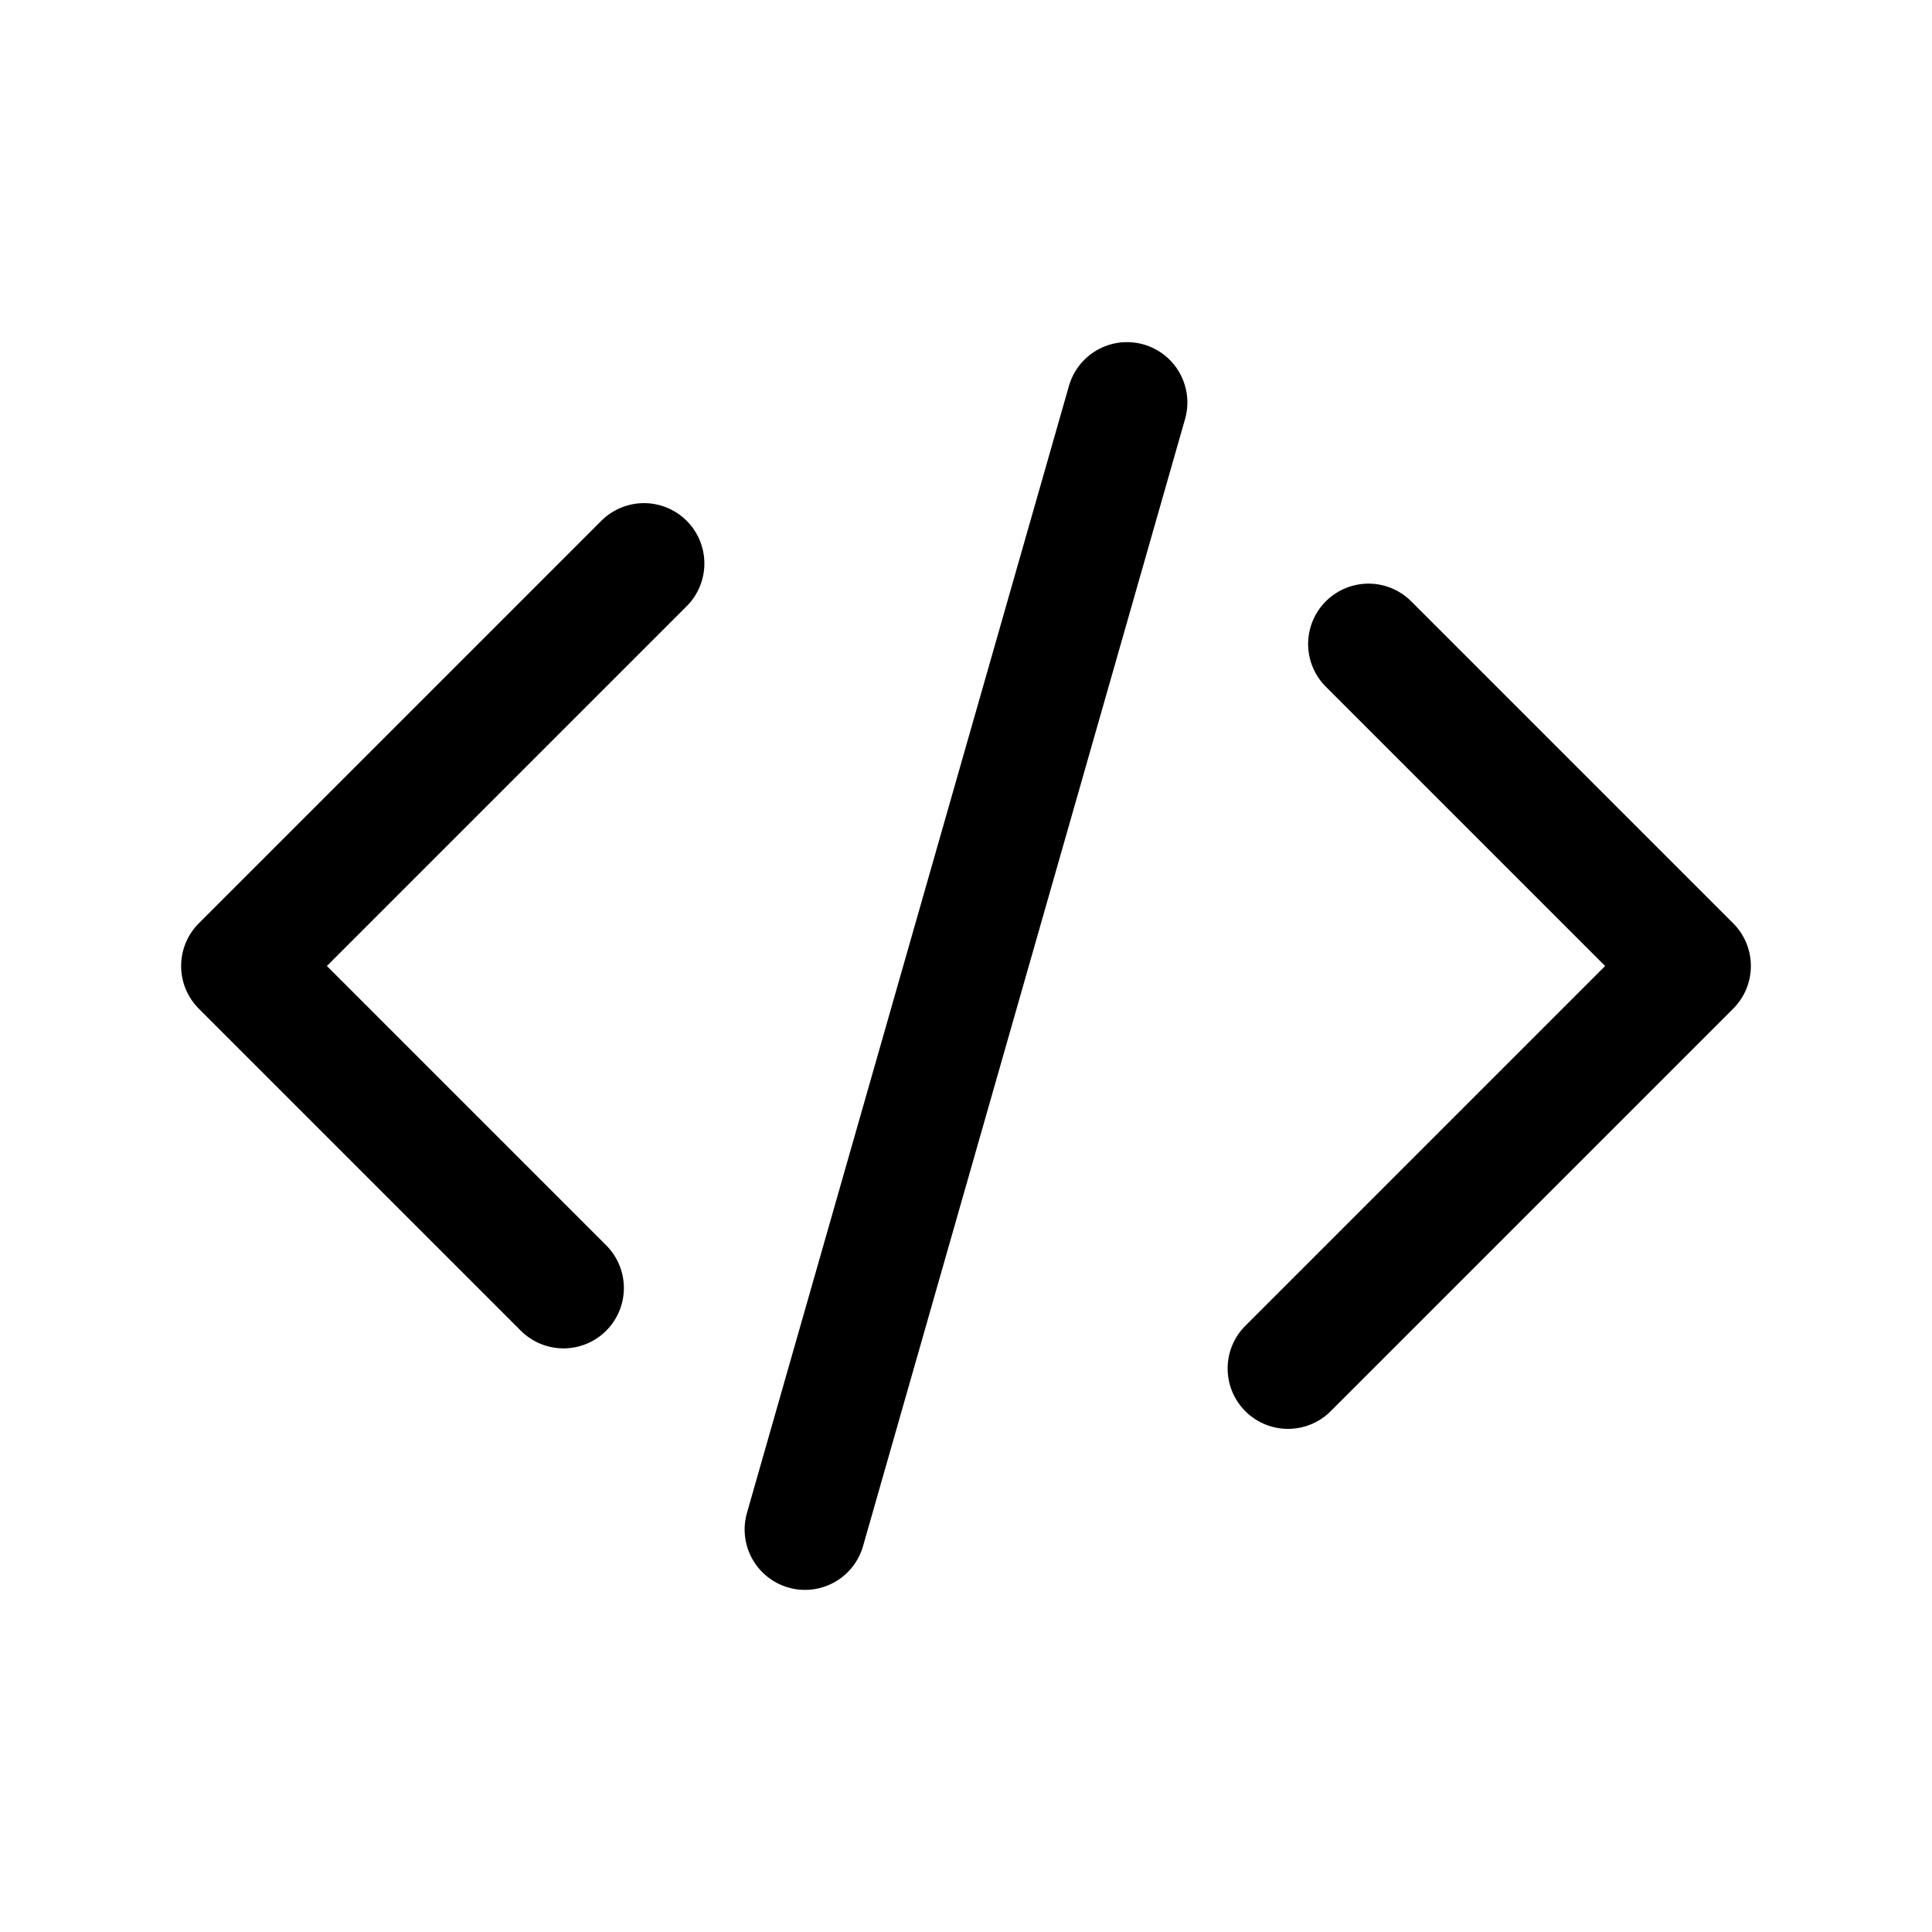
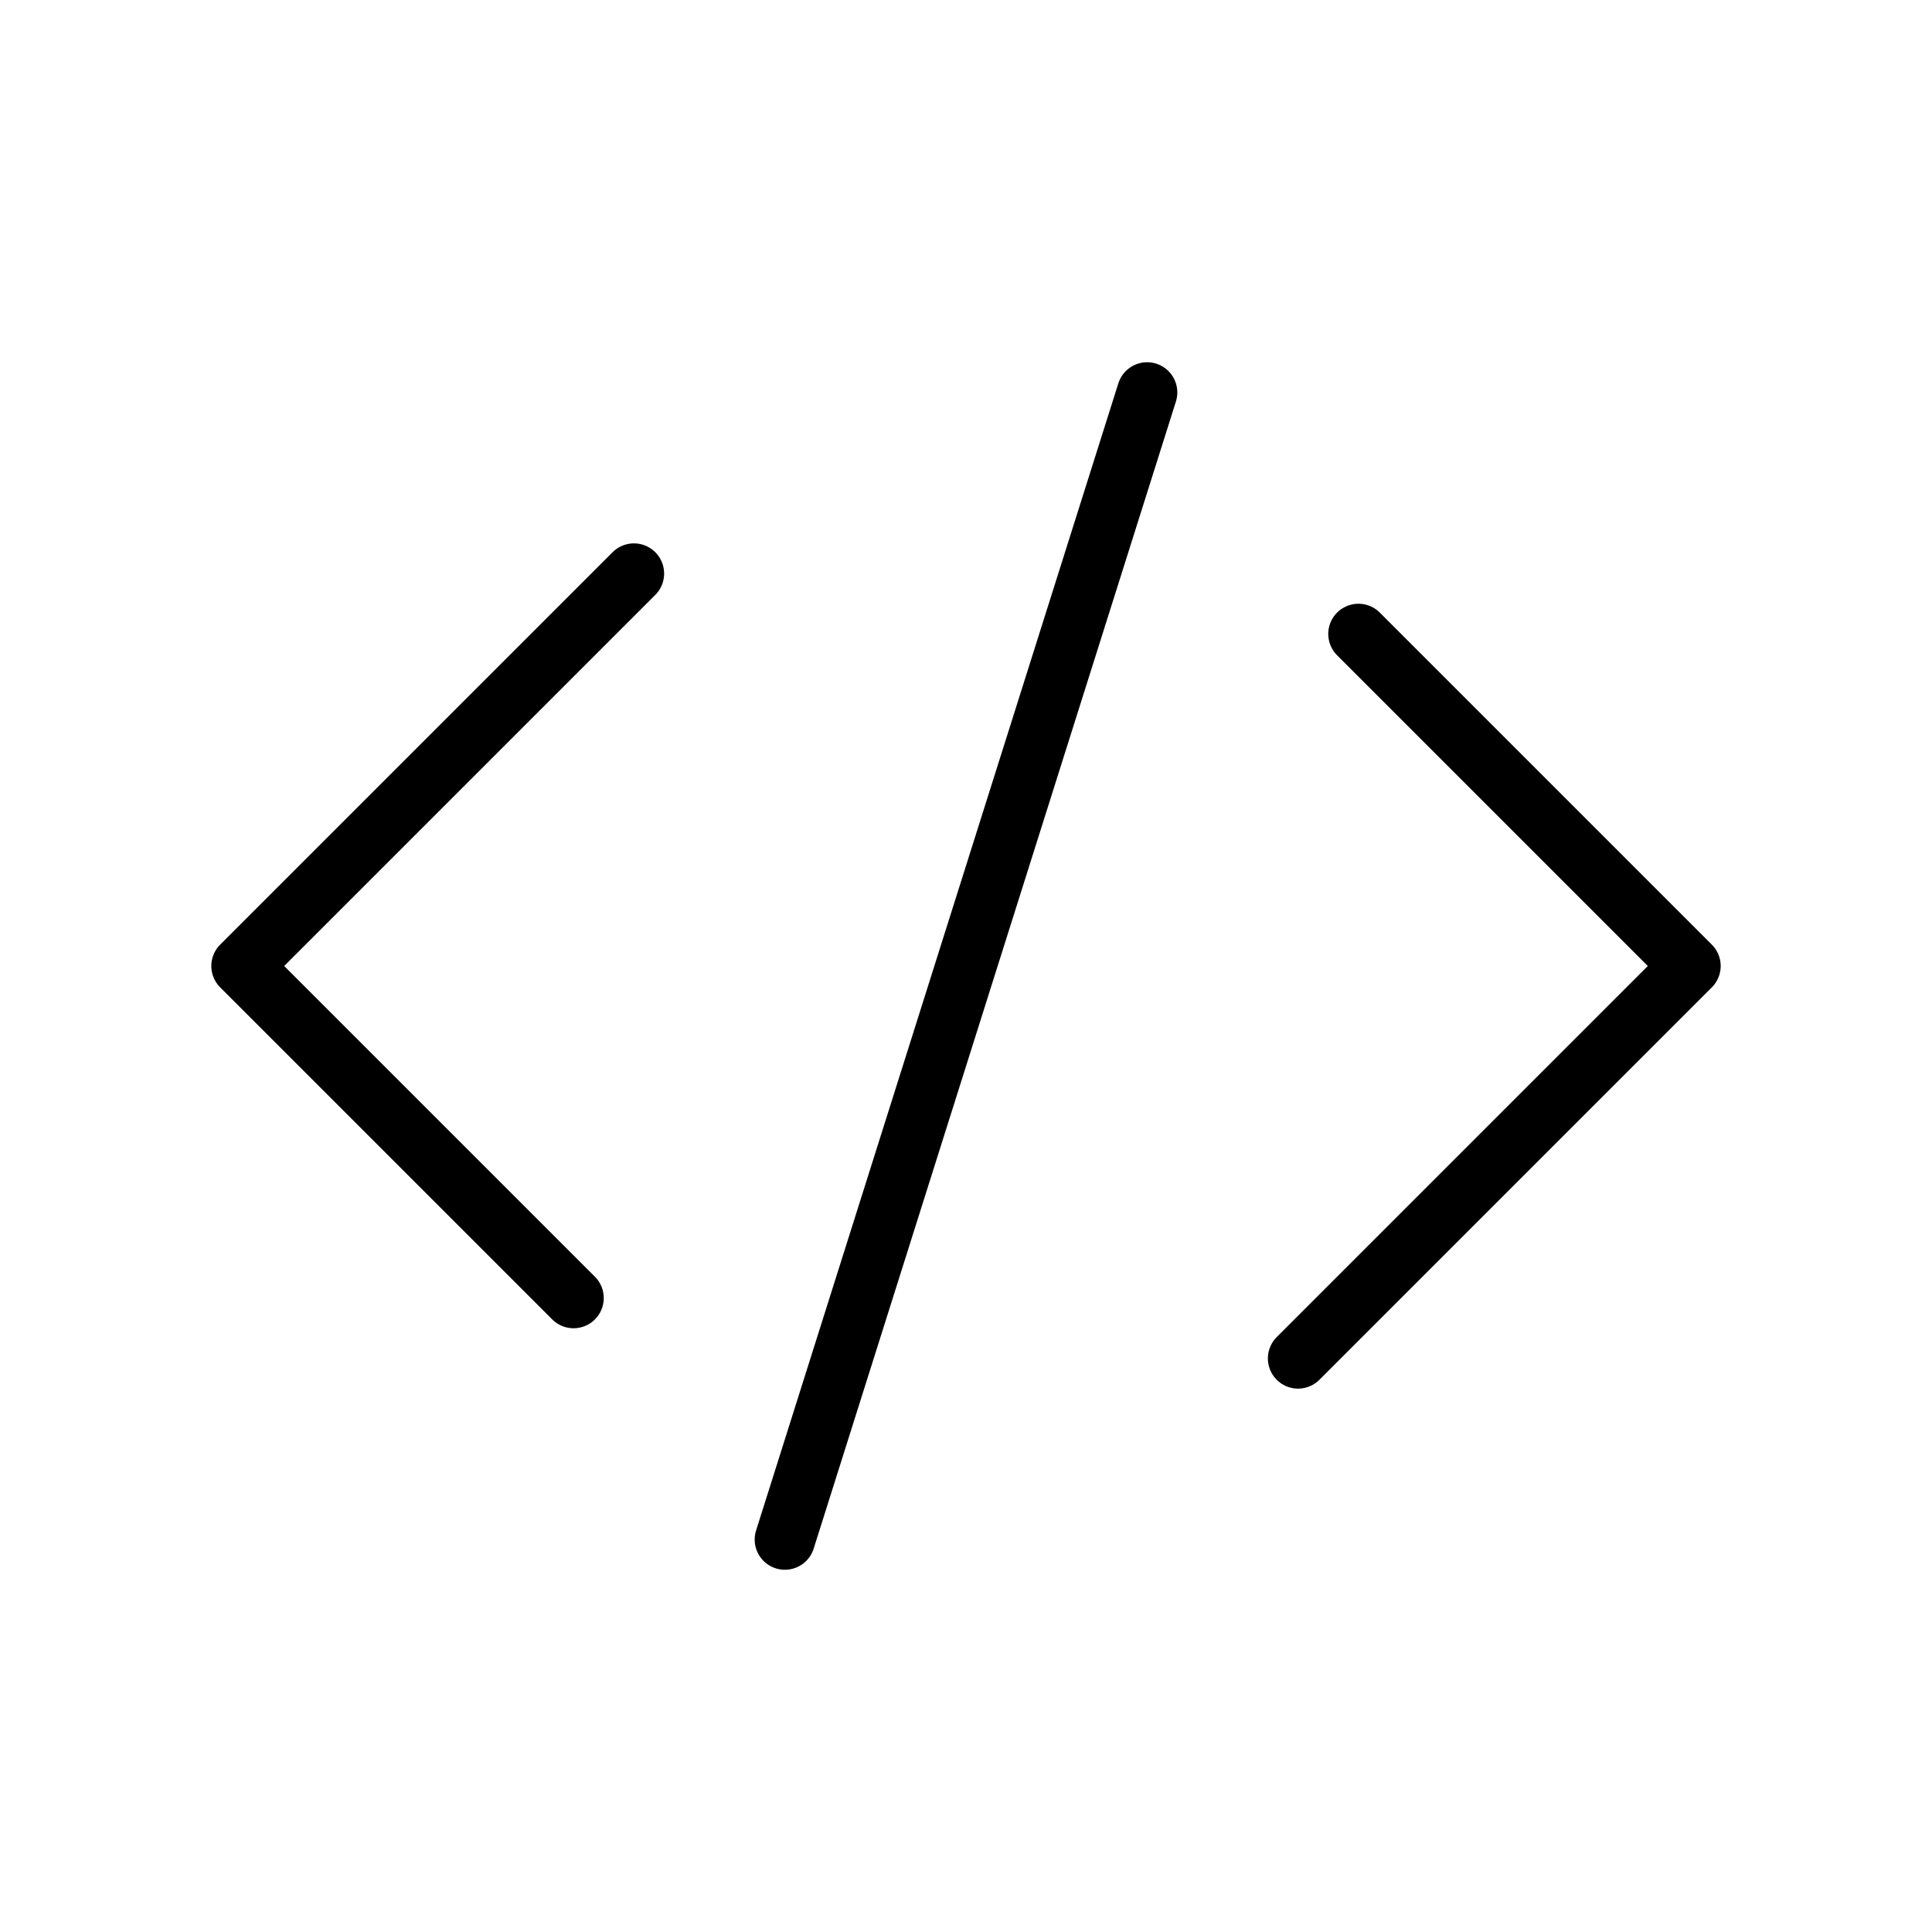
- <svg xmlns="http://www.w3.org/2000/svg" width="24px" height="24px" viewBox="0 0 24 24" version="1.1">
-   <defs />
-   <g id="Page-1" stroke="none" stroke-width="1" fill="none" fill-rule="evenodd" stroke-linecap="round" stroke-linejoin="round">
-     <g id="markup" stroke="#000000" stroke-width="1.5">
-       <polyline id="Stroke-1" points="8 7 3 12 7 16" />
-       <polyline id="Stroke-3" points="17 8 21 12 16 17" />
-       <path d="M14,5 L10,19" id="Stroke-5" />
-     </g>
-   </g>
+ <svg xmlns="http://www.w3.org/2000/svg" width="64" height="64" viewBox="0 0 64 64">
+   <polyline points="21 19 8 32 19 43" fill="none" stroke="#000" stroke-linecap="round" stroke-linejoin="round" stroke-width="2" />
+   <polyline points="43 45 56 32 45 21" fill="none" stroke="#000" stroke-linecap="round" stroke-linejoin="round" stroke-width="2" />
+   <line x1="26" y1="51" x2="38" y2="13" fill="none" stroke="#000" stroke-linecap="round" stroke-linejoin="round" stroke-width="2" />
</svg>
